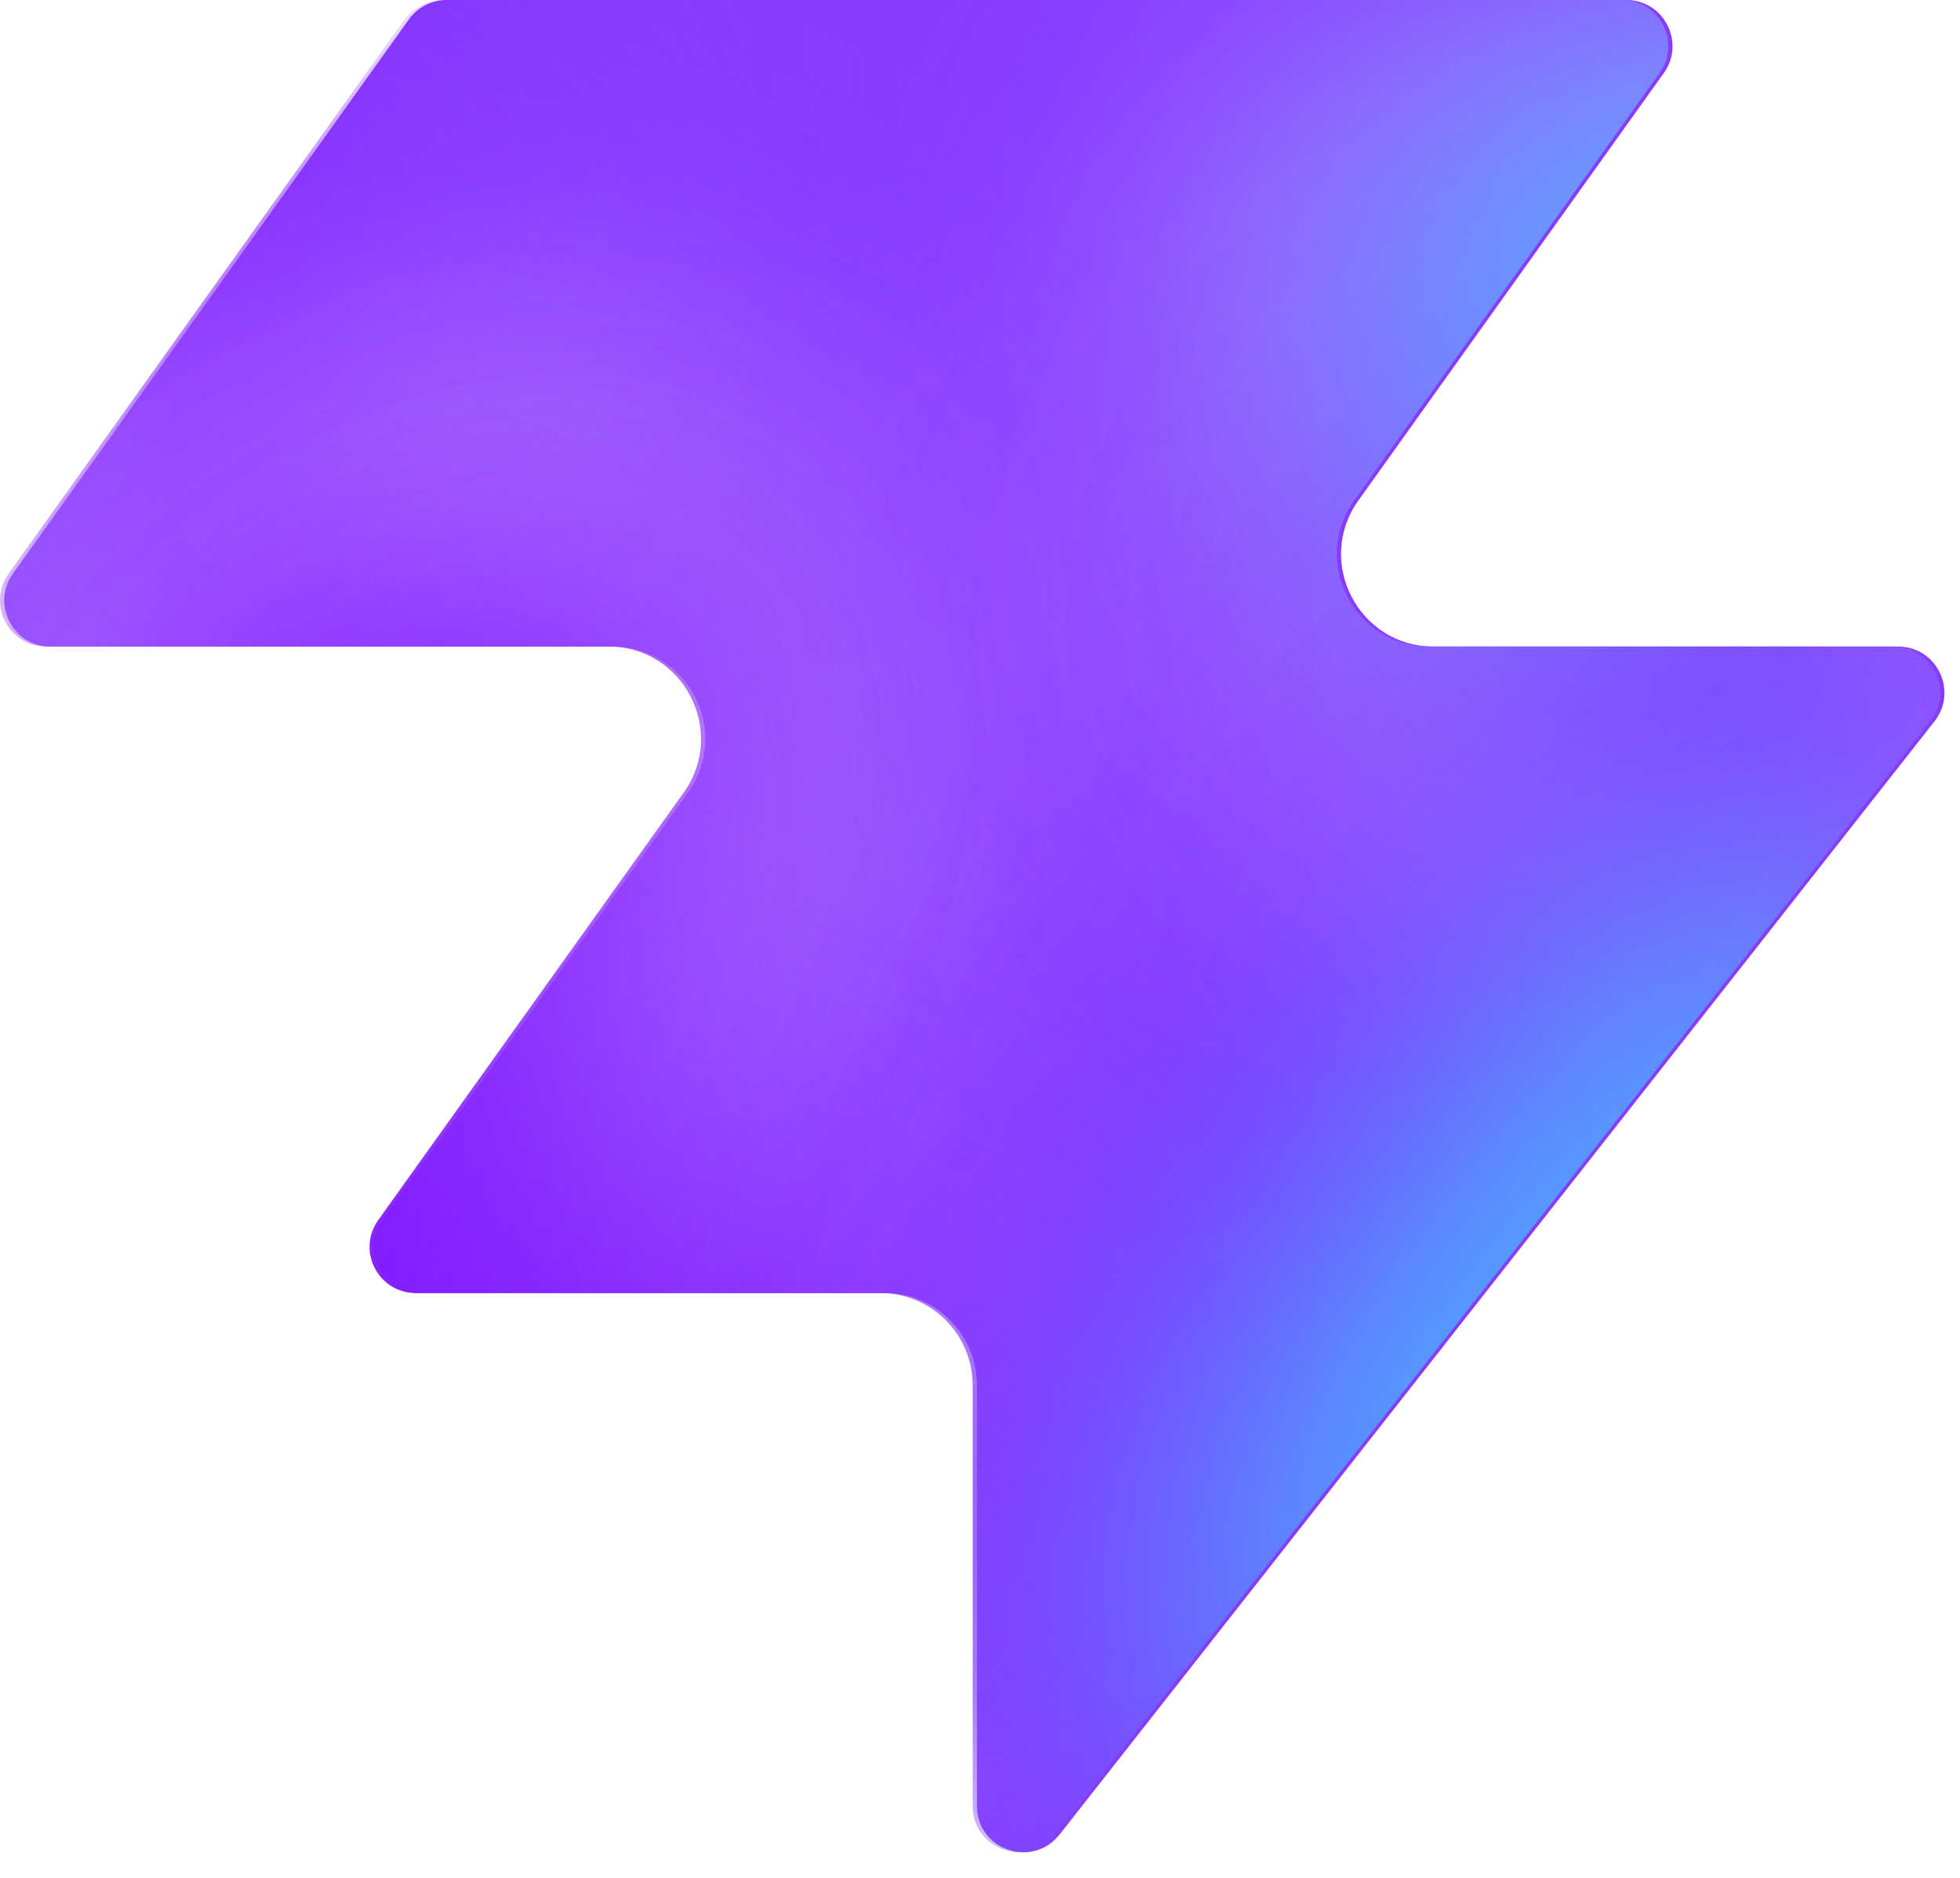
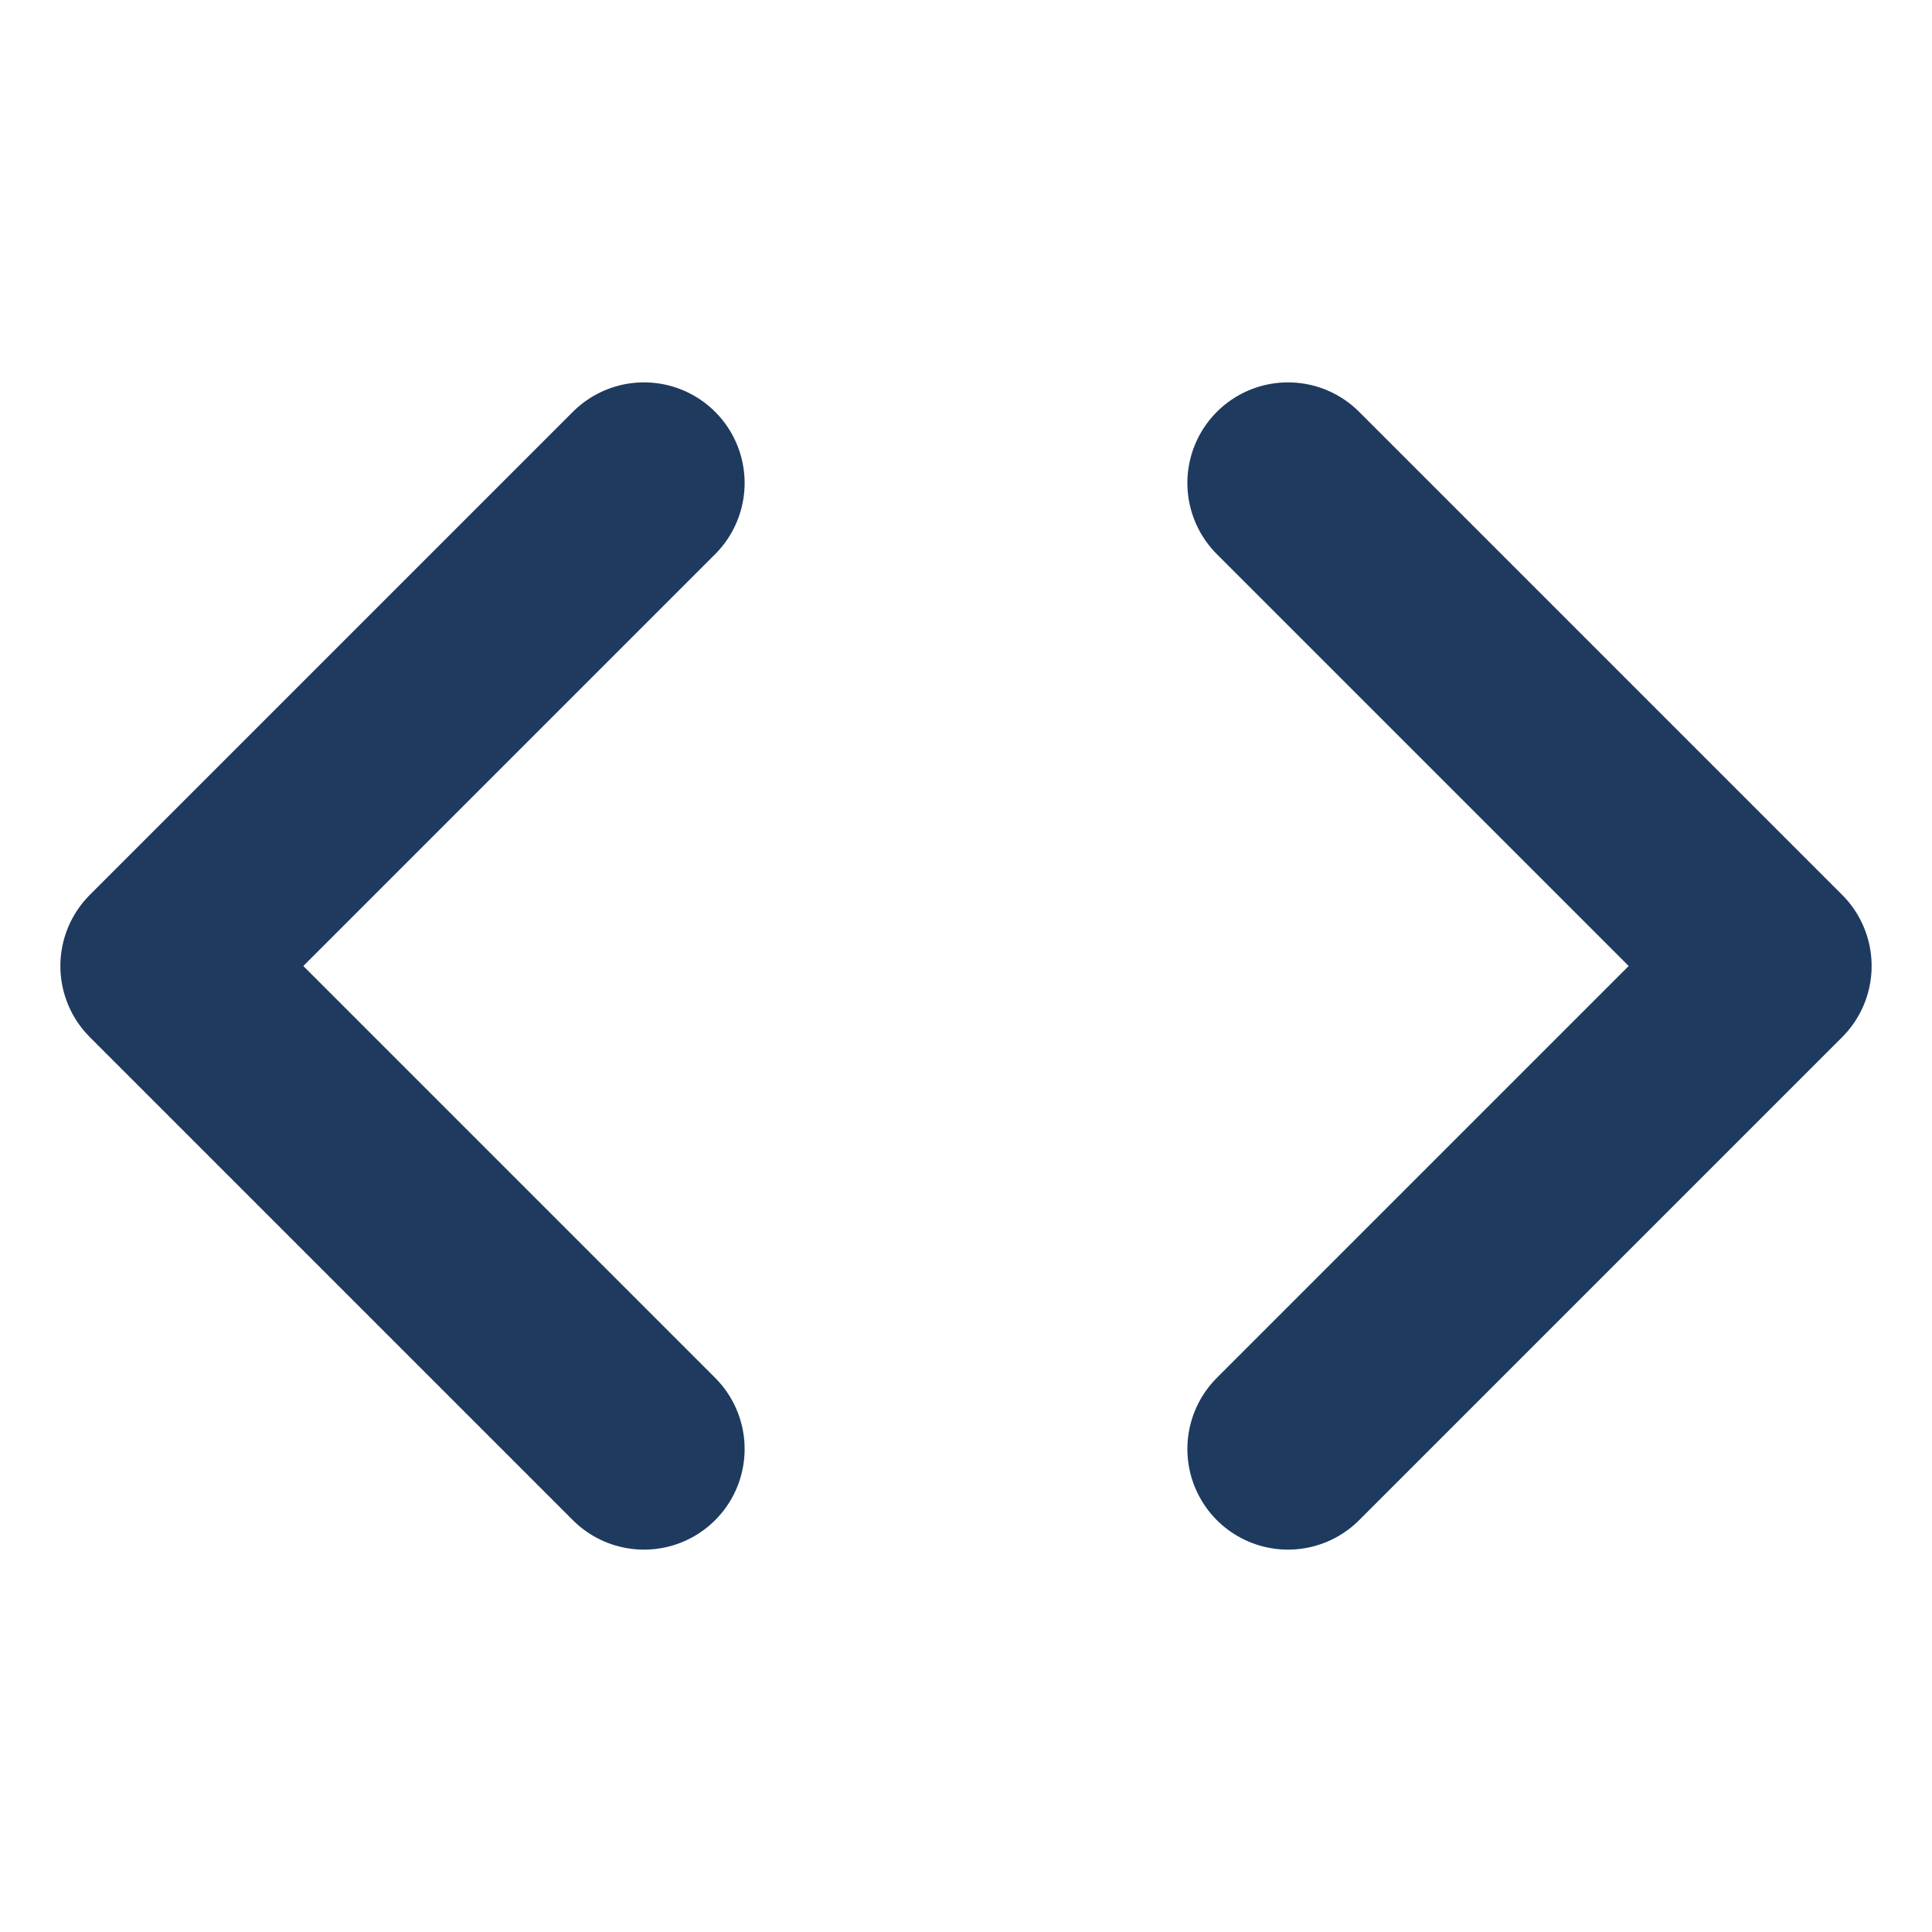
- <svg xmlns="http://www.w3.org/2000/svg" width="48" height="46" fill="none" viewBox="0 0 48 46">
-   <path fill="#863bff" d="M25.946 44.938c-.664.845-2.021.375-2.021-.698V33.937a2.26 2.26 0 0 0-2.262-2.262H10.287c-.92 0-1.456-1.04-.92-1.788l7.48-10.471c1.07-1.497 0-3.578-1.842-3.578H1.237c-.92 0-1.456-1.04-.92-1.788L10.013.474c.214-.297.556-.474.92-.474h28.894c.92 0 1.456 1.04.92 1.788l-7.48 10.471c-1.07 1.498 0 3.579 1.842 3.579h11.377c.943 0 1.473 1.088.89 1.83L25.947 44.94z" style="fill:#863bff;fill:color(display-p3 .525 .23 1);fill-opacity:1" />
-   <mask id="a" width="48" height="46" x="0" y="0" maskUnits="userSpaceOnUse" style="mask-type:alpha">
-     <path fill="#000" d="M25.842 44.938c-.664.844-2.021.375-2.021-.698V33.937a2.26 2.26 0 0 0-2.262-2.262H10.183c-.92 0-1.456-1.04-.92-1.788l7.48-10.471c1.07-1.498 0-3.579-1.842-3.579H1.133c-.92 0-1.456-1.04-.92-1.787L9.91.473c.214-.297.556-.474.92-.474h28.894c.92 0 1.456 1.04.92 1.788l-7.48 10.471c-1.07 1.498 0 3.578 1.842 3.578h11.377c.943 0 1.473 1.088.89 1.832L25.843 44.94z" style="fill:#000;fill-opacity:1" />
-   </mask>
-   <g mask="url(#a)">
-     <g filter="url(#b)">
-       <ellipse cx="5.508" cy="14.704" fill="#ede6ff" rx="5.508" ry="14.704" style="fill:#ede6ff;fill:color(display-p3 .927 .903 1);fill-opacity:1" transform="matrix(.00324 1 1 -.00324 -4.47 31.516)" />
-     </g>
-     <g filter="url(#c)">
-       <ellipse cx="10.399" cy="29.851" fill="#ede6ff" rx="10.399" ry="29.851" style="fill:#ede6ff;fill:color(display-p3 .927 .903 1);fill-opacity:1" transform="matrix(.00324 1 1 -.00324 -39.328 7.883)" />
-     </g>
-     <g filter="url(#d)">
-       <ellipse cx="5.508" cy="30.487" fill="#7e14ff" rx="5.508" ry="30.487" style="fill:#7e14ff;fill:color(display-p3 .492 .077 1);fill-opacity:1" transform="rotate(89.814 -25.913 -14.639)scale(1 -1)" />
-     </g>
-     <g filter="url(#e)">
-       <ellipse cx="5.508" cy="30.599" fill="#7e14ff" rx="5.508" ry="30.599" style="fill:#7e14ff;fill:color(display-p3 .492 .077 1);fill-opacity:1" transform="rotate(89.814 -32.644 -3.334)scale(1 -1)" />
-     </g>
-     <g filter="url(#f)">
-       <ellipse cx="5.508" cy="30.599" fill="#7e14ff" rx="5.508" ry="30.599" style="fill:#7e14ff;fill:color(display-p3 .492 .077 1);fill-opacity:1" transform="matrix(.00324 1 1 -.00324 -34.34 30.47)" />
-     </g>
-     <g filter="url(#g)">
-       <ellipse cx="14.072" cy="22.078" fill="#ede6ff" rx="14.072" ry="22.078" style="fill:#ede6ff;fill:color(display-p3 .927 .903 1);fill-opacity:1" transform="rotate(93.35 24.506 48.493)scale(-1 1)" />
-     </g>
-     <g filter="url(#h)">
-       <ellipse cx="3.47" cy="21.501" fill="#7e14ff" rx="3.47" ry="21.501" style="fill:#7e14ff;fill:color(display-p3 .492 .077 1);fill-opacity:1" transform="rotate(89.009 28.708 47.59)scale(-1 1)" />
-     </g>
-     <g filter="url(#i)">
-       <ellipse cx="3.47" cy="21.501" fill="#7e14ff" rx="3.47" ry="21.501" style="fill:#7e14ff;fill:color(display-p3 .492 .077 1);fill-opacity:1" transform="rotate(89.009 28.708 47.59)scale(-1 1)" />
-     </g>
-     <g filter="url(#j)">
-       <ellipse cx=".387" cy="8.972" fill="#7e14ff" rx="4.407" ry="29.108" style="fill:#7e14ff;fill:color(display-p3 .492 .077 1);fill-opacity:1" transform="rotate(39.51 .387 8.972)" />
-     </g>
-     <g filter="url(#k)">
-       <ellipse cx="47.523" cy="-6.092" fill="#7e14ff" rx="4.407" ry="29.108" style="fill:#7e14ff;fill:color(display-p3 .492 .077 1);fill-opacity:1" transform="rotate(37.892 47.523 -6.092)" />
-     </g>
-     <g filter="url(#l)">
-       <ellipse cx="41.412" cy="6.333" fill="#47bfff" rx="5.971" ry="9.665" style="fill:#47bfff;fill:color(display-p3 .28 .748 1);fill-opacity:1" transform="rotate(37.892 41.412 6.333)" />
-     </g>
-     <g filter="url(#m)">
-       <ellipse cx="-1.879" cy="38.332" fill="#7e14ff" rx="4.407" ry="29.108" style="fill:#7e14ff;fill:color(display-p3 .492 .077 1);fill-opacity:1" transform="rotate(37.892 -1.88 38.332)" />
-     </g>
-     <g filter="url(#n)">
-       <ellipse cx="-1.879" cy="38.332" fill="#7e14ff" rx="4.407" ry="29.108" style="fill:#7e14ff;fill:color(display-p3 .492 .077 1);fill-opacity:1" transform="rotate(37.892 -1.88 38.332)" />
-     </g>
-     <g filter="url(#o)">
-       <ellipse cx="35.651" cy="29.907" fill="#7e14ff" rx="4.407" ry="29.108" style="fill:#7e14ff;fill:color(display-p3 .492 .077 1);fill-opacity:1" transform="rotate(37.892 35.651 29.907)" />
-     </g>
-     <g filter="url(#p)">
-       <ellipse cx="38.418" cy="32.4" fill="#47bfff" rx="5.971" ry="15.297" style="fill:#47bfff;fill:color(display-p3 .28 .748 1);fill-opacity:1" transform="rotate(37.892 38.418 32.4)" />
-     </g>
-   </g>
-   <defs>
-     <filter id="b" width="60.045" height="41.654" x="-19.77" y="16.149" color-interpolation-filters="sRGB" filterUnits="userSpaceOnUse">
-       <feFlood flood-opacity="0" result="BackgroundImageFix" />
-       <feBlend in="SourceGraphic" in2="BackgroundImageFix" result="shape" />
-       <feGaussianBlur result="effect1_foregroundBlur_2002_17158" stdDeviation="7.659" />
-     </filter>
-     <filter id="c" width="90.34" height="51.437" x="-54.613" y="-7.533" color-interpolation-filters="sRGB" filterUnits="userSpaceOnUse">
-       <feFlood flood-opacity="0" result="BackgroundImageFix" />
-       <feBlend in="SourceGraphic" in2="BackgroundImageFix" result="shape" />
-       <feGaussianBlur result="effect1_foregroundBlur_2002_17158" stdDeviation="7.659" />
-     </filter>
-     <filter id="d" width="79.355" height="29.4" x="-49.64" y="2.03" color-interpolation-filters="sRGB" filterUnits="userSpaceOnUse">
-       <feFlood flood-opacity="0" result="BackgroundImageFix" />
-       <feBlend in="SourceGraphic" in2="BackgroundImageFix" result="shape" />
-       <feGaussianBlur result="effect1_foregroundBlur_2002_17158" stdDeviation="4.596" />
-     </filter>
-     <filter id="e" width="79.579" height="29.4" x="-45.045" y="20.029" color-interpolation-filters="sRGB" filterUnits="userSpaceOnUse">
-       <feFlood flood-opacity="0" result="BackgroundImageFix" />
-       <feBlend in="SourceGraphic" in2="BackgroundImageFix" result="shape" />
-       <feGaussianBlur result="effect1_foregroundBlur_2002_17158" stdDeviation="4.596" />
-     </filter>
-     <filter id="f" width="79.579" height="29.4" x="-43.513" y="21.178" color-interpolation-filters="sRGB" filterUnits="userSpaceOnUse">
-       <feFlood flood-opacity="0" result="BackgroundImageFix" />
-       <feBlend in="SourceGraphic" in2="BackgroundImageFix" result="shape" />
-       <feGaussianBlur result="effect1_foregroundBlur_2002_17158" stdDeviation="4.596" />
-     </filter>
-     <filter id="g" width="74.749" height="58.852" x="15.756" y="-17.901" color-interpolation-filters="sRGB" filterUnits="userSpaceOnUse">
-       <feFlood flood-opacity="0" result="BackgroundImageFix" />
-       <feBlend in="SourceGraphic" in2="BackgroundImageFix" result="shape" />
-       <feGaussianBlur result="effect1_foregroundBlur_2002_17158" stdDeviation="7.659" />
-     </filter>
-     <filter id="h" width="61.377" height="25.362" x="23.548" y="2.284" color-interpolation-filters="sRGB" filterUnits="userSpaceOnUse">
-       <feFlood flood-opacity="0" result="BackgroundImageFix" />
-       <feBlend in="SourceGraphic" in2="BackgroundImageFix" result="shape" />
-       <feGaussianBlur result="effect1_foregroundBlur_2002_17158" stdDeviation="4.596" />
-     </filter>
-     <filter id="i" width="61.377" height="25.362" x="23.548" y="2.284" color-interpolation-filters="sRGB" filterUnits="userSpaceOnUse">
-       <feFlood flood-opacity="0" result="BackgroundImageFix" />
-       <feBlend in="SourceGraphic" in2="BackgroundImageFix" result="shape" />
-       <feGaussianBlur result="effect1_foregroundBlur_2002_17158" stdDeviation="4.596" />
-     </filter>
-     <filter id="j" width="56.045" height="63.649" x="-27.636" y="-22.853" color-interpolation-filters="sRGB" filterUnits="userSpaceOnUse">
-       <feFlood flood-opacity="0" result="BackgroundImageFix" />
-       <feBlend in="SourceGraphic" in2="BackgroundImageFix" result="shape" />
-       <feGaussianBlur result="effect1_foregroundBlur_2002_17158" stdDeviation="4.596" />
-     </filter>
-     <filter id="k" width="54.814" height="64.646" x="20.116" y="-38.415" color-interpolation-filters="sRGB" filterUnits="userSpaceOnUse">
-       <feFlood flood-opacity="0" result="BackgroundImageFix" />
-       <feBlend in="SourceGraphic" in2="BackgroundImageFix" result="shape" />
-       <feGaussianBlur result="effect1_foregroundBlur_2002_17158" stdDeviation="4.596" />
-     </filter>
-     <filter id="l" width="33.541" height="35.313" x="24.641" y="-11.323" color-interpolation-filters="sRGB" filterUnits="userSpaceOnUse">
-       <feFlood flood-opacity="0" result="BackgroundImageFix" />
-       <feBlend in="SourceGraphic" in2="BackgroundImageFix" result="shape" />
-       <feGaussianBlur result="effect1_foregroundBlur_2002_17158" stdDeviation="4.596" />
-     </filter>
-     <filter id="m" width="54.814" height="64.646" x="-29.286" y="6.009" color-interpolation-filters="sRGB" filterUnits="userSpaceOnUse">
-       <feFlood flood-opacity="0" result="BackgroundImageFix" />
-       <feBlend in="SourceGraphic" in2="BackgroundImageFix" result="shape" />
-       <feGaussianBlur result="effect1_foregroundBlur_2002_17158" stdDeviation="4.596" />
-     </filter>
-     <filter id="n" width="54.814" height="64.646" x="-29.286" y="6.009" color-interpolation-filters="sRGB" filterUnits="userSpaceOnUse">
-       <feFlood flood-opacity="0" result="BackgroundImageFix" />
-       <feBlend in="SourceGraphic" in2="BackgroundImageFix" result="shape" />
-       <feGaussianBlur result="effect1_foregroundBlur_2002_17158" stdDeviation="4.596" />
-     </filter>
-     <filter id="o" width="54.814" height="64.646" x="8.244" y="-2.416" color-interpolation-filters="sRGB" filterUnits="userSpaceOnUse">
-       <feFlood flood-opacity="0" result="BackgroundImageFix" />
-       <feBlend in="SourceGraphic" in2="BackgroundImageFix" result="shape" />
-       <feGaussianBlur result="effect1_foregroundBlur_2002_17158" stdDeviation="4.596" />
-     </filter>
-     <filter id="p" width="39.409" height="43.623" x="18.713" y="10.588" color-interpolation-filters="sRGB" filterUnits="userSpaceOnUse">
-       <feFlood flood-opacity="0" result="BackgroundImageFix" />
-       <feBlend in="SourceGraphic" in2="BackgroundImageFix" result="shape" />
-       <feGaussianBlur result="effect1_foregroundBlur_2002_17158" stdDeviation="4.596" />
-     </filter>
-   </defs>
+ <svg xmlns="http://www.w3.org/2000/svg" width="32" height="32" viewBox="0 0 24 24" fill="none" stroke="#1e3a5f" stroke-width="2.5" stroke-linecap="round" stroke-linejoin="round">
+   <polyline points="16 18 22 12 16 6" />
+   <polyline points="8 6 2 12 8 18" />
</svg>
